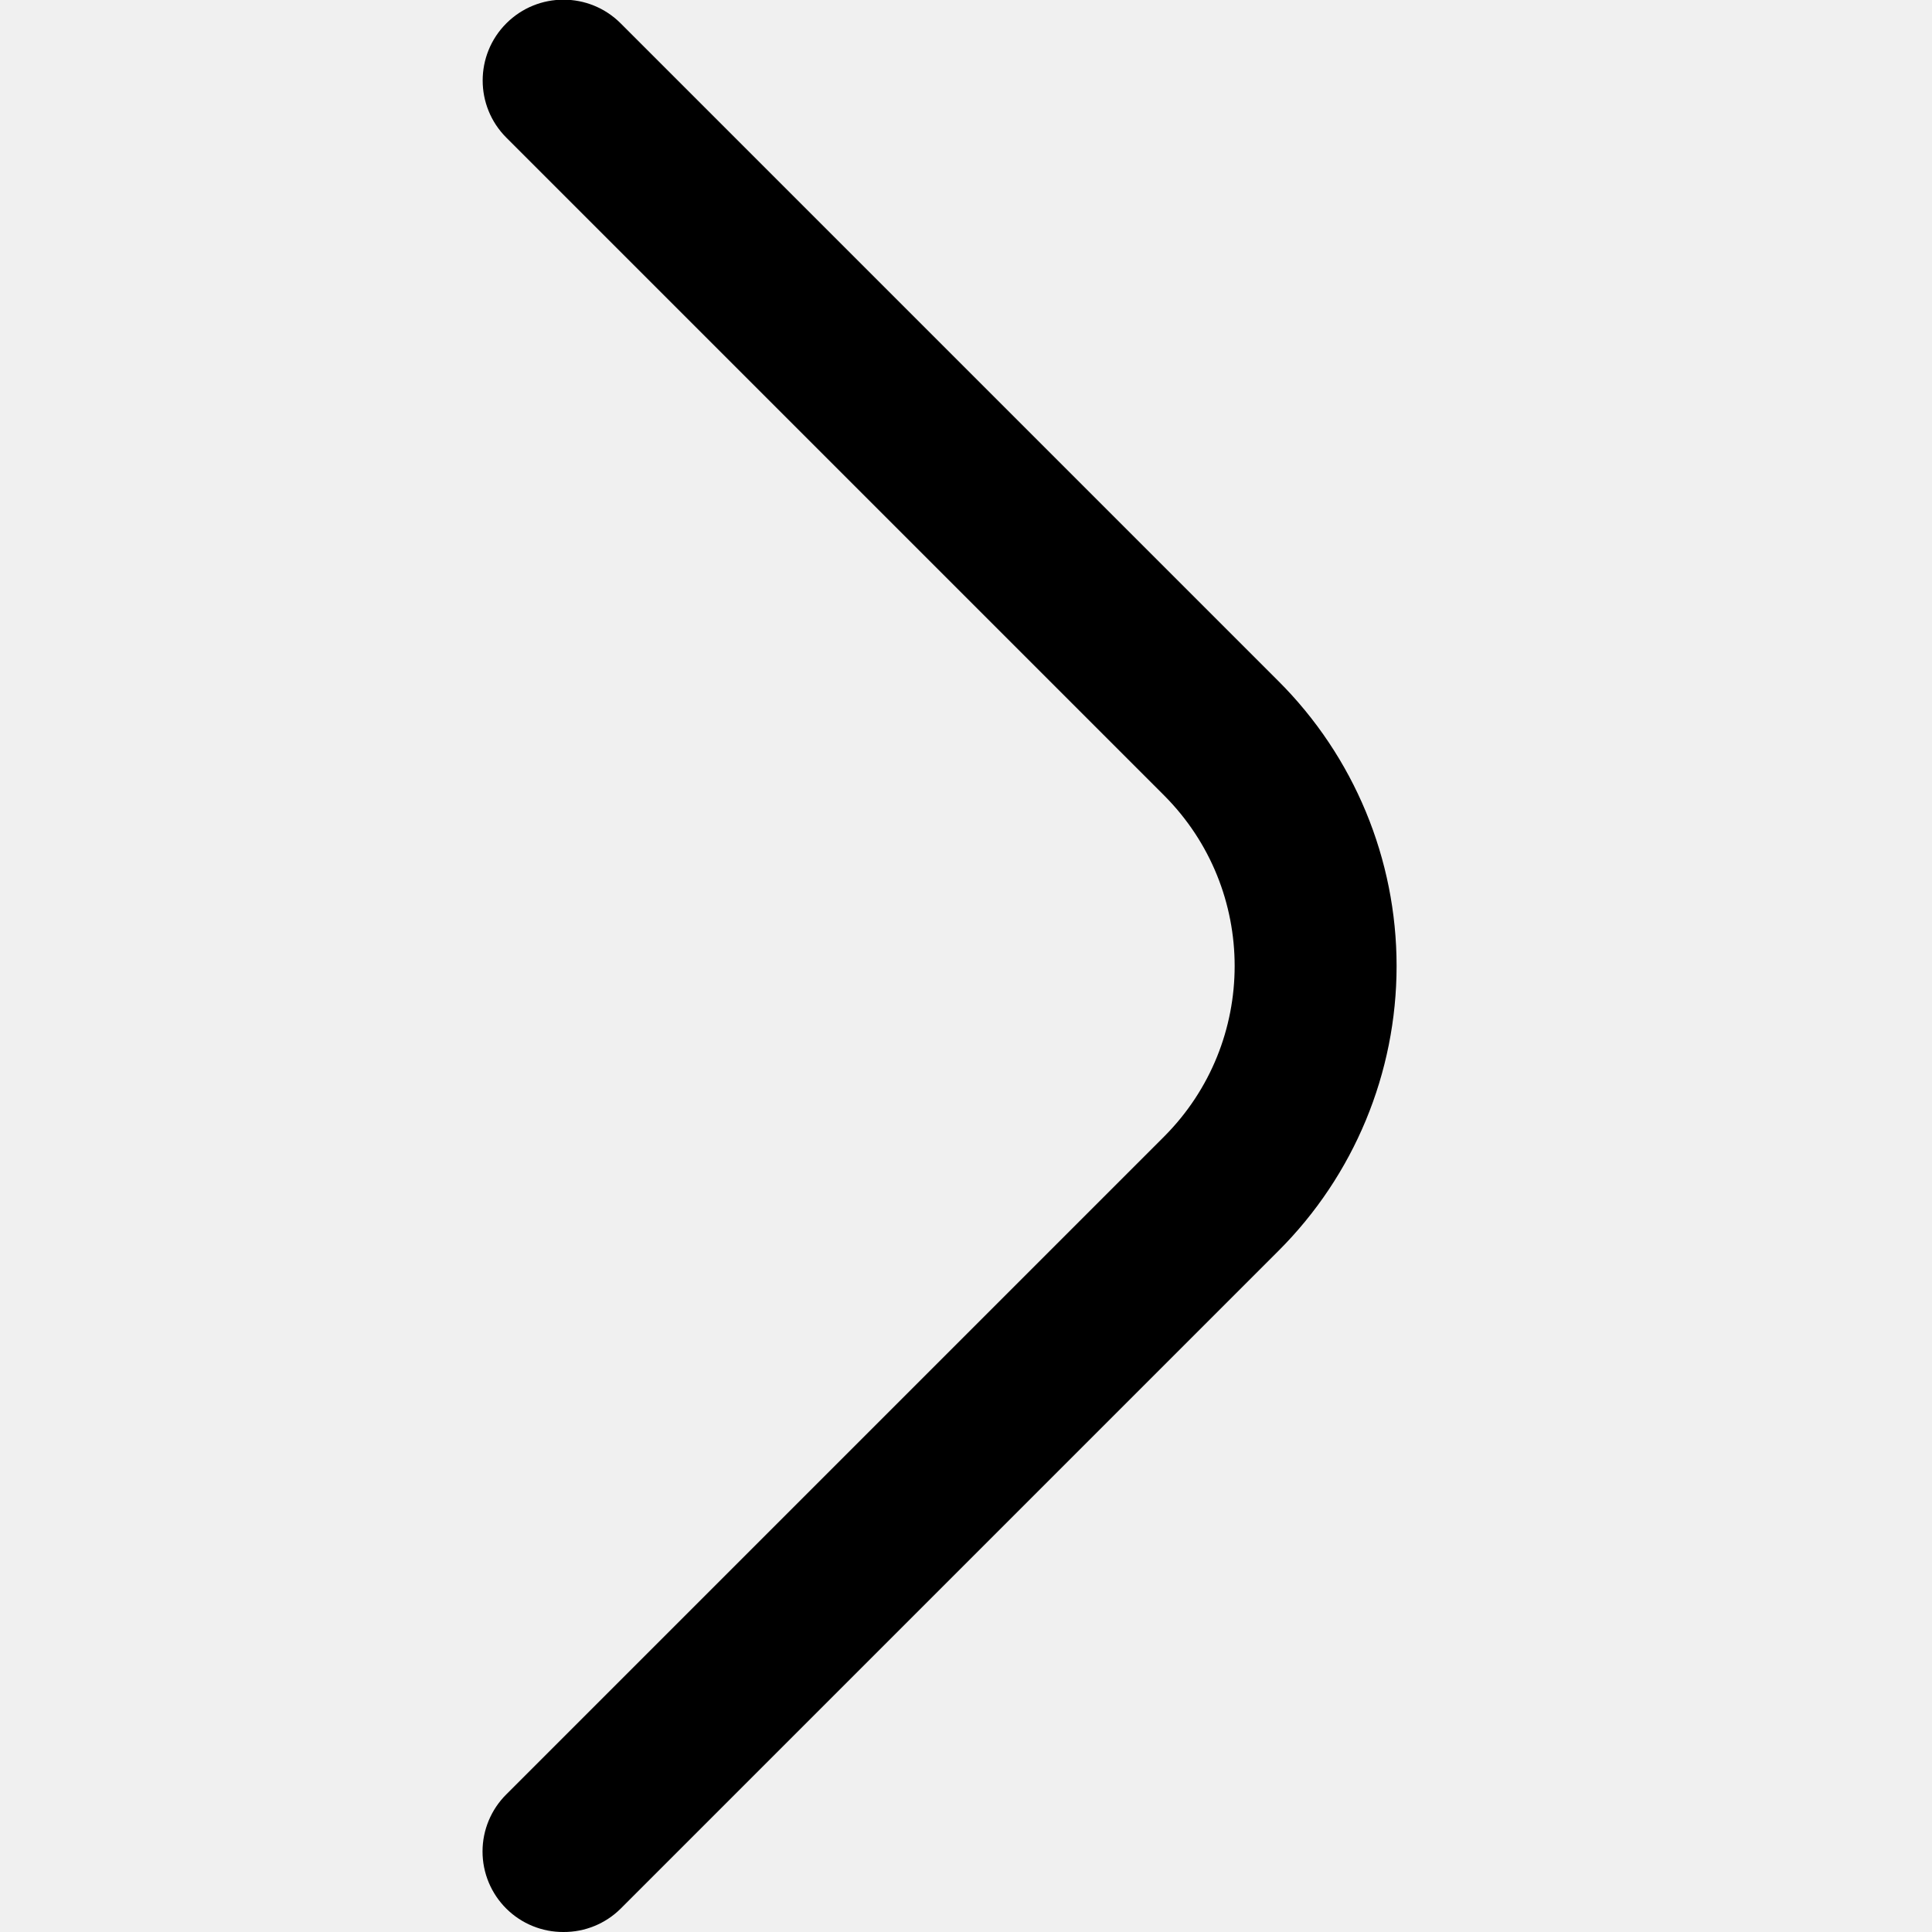
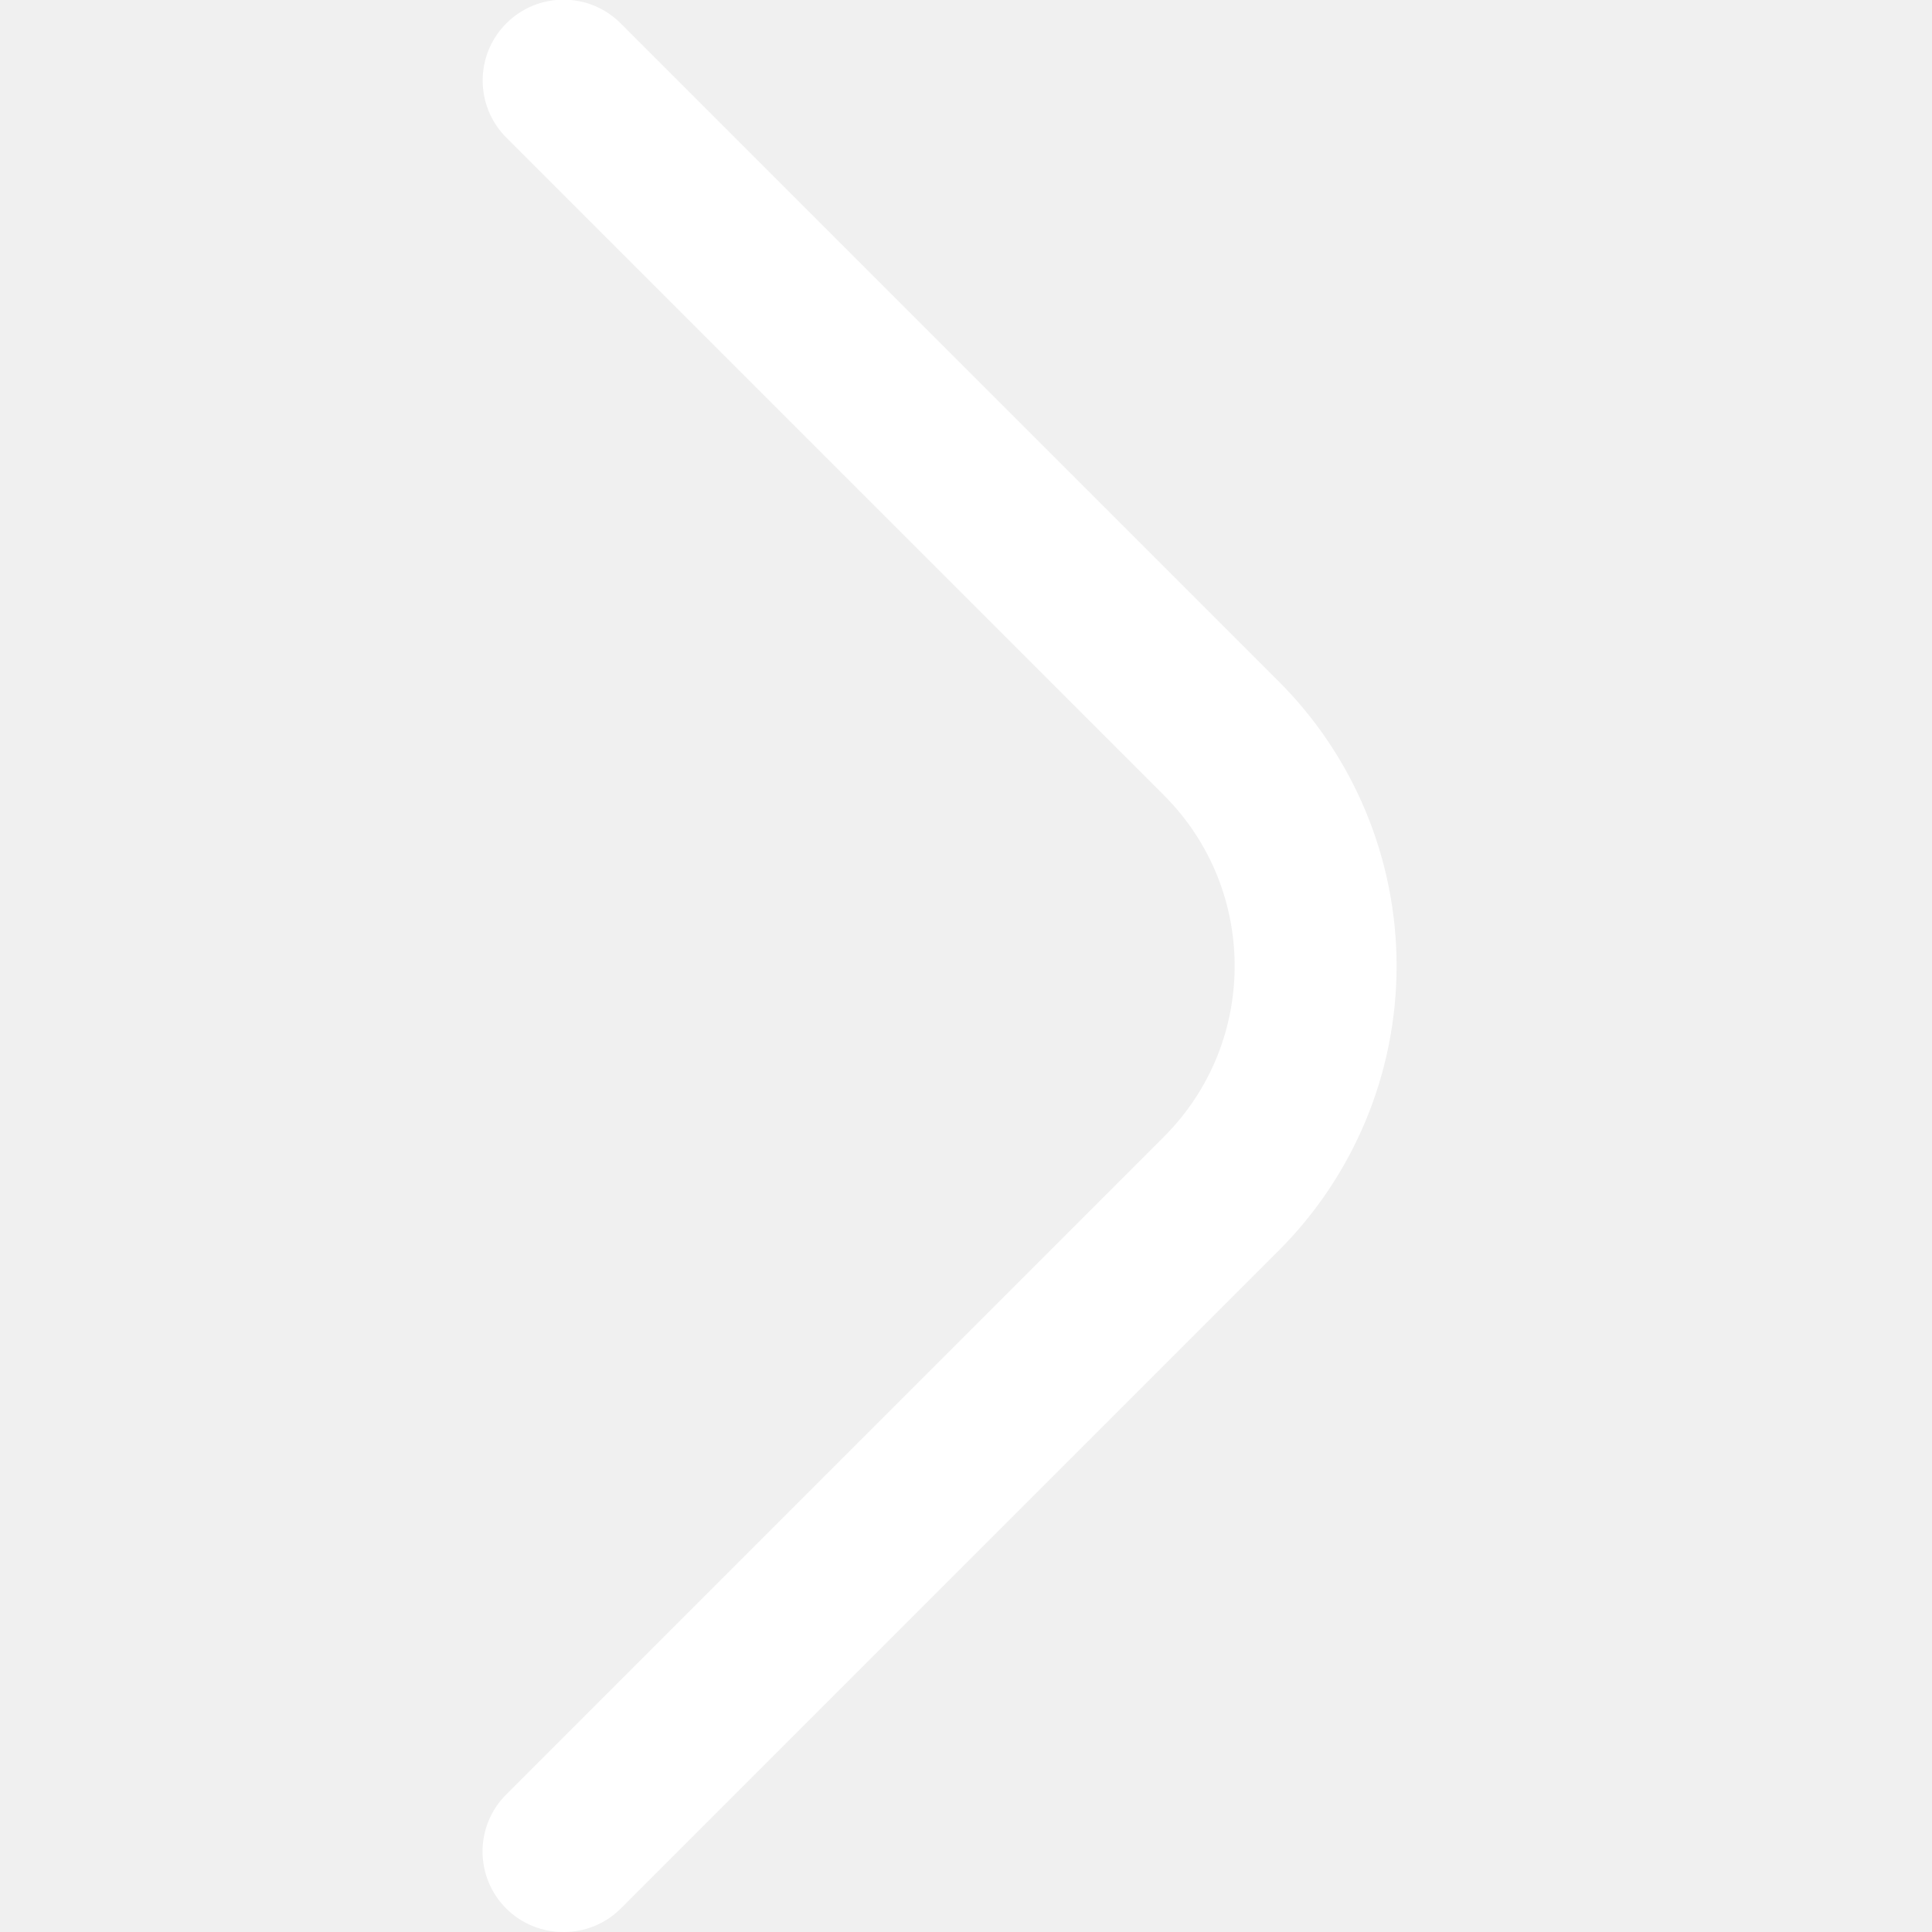
<svg xmlns="http://www.w3.org/2000/svg" id="Outline" viewBox="0 0 24 24" width="512" height="512">
-   <path d="M7,24a1,1,0,0,1-.71-.29,1,1,0,0,1,0-1.42l8.17-8.17a3,3,0,0,0,0-4.24L6.29,1.71A1,1,0,0,1,7.71.29l8.17,8.17a5,5,0,0,1,0,7.08L7.71,23.71A1,1,0,0,1,7,24Z" />
+   <path d="M7,24a1,1,0,0,1-.71-.29,1,1,0,0,1,0-1.42l8.17-8.17a3,3,0,0,0,0-4.24L6.29,1.71A1,1,0,0,1,7.71.29l8.17,8.17a5,5,0,0,1,0,7.08L7.71,23.71A1,1,0,0,1,7,24Z" fill="white" />
</svg>
